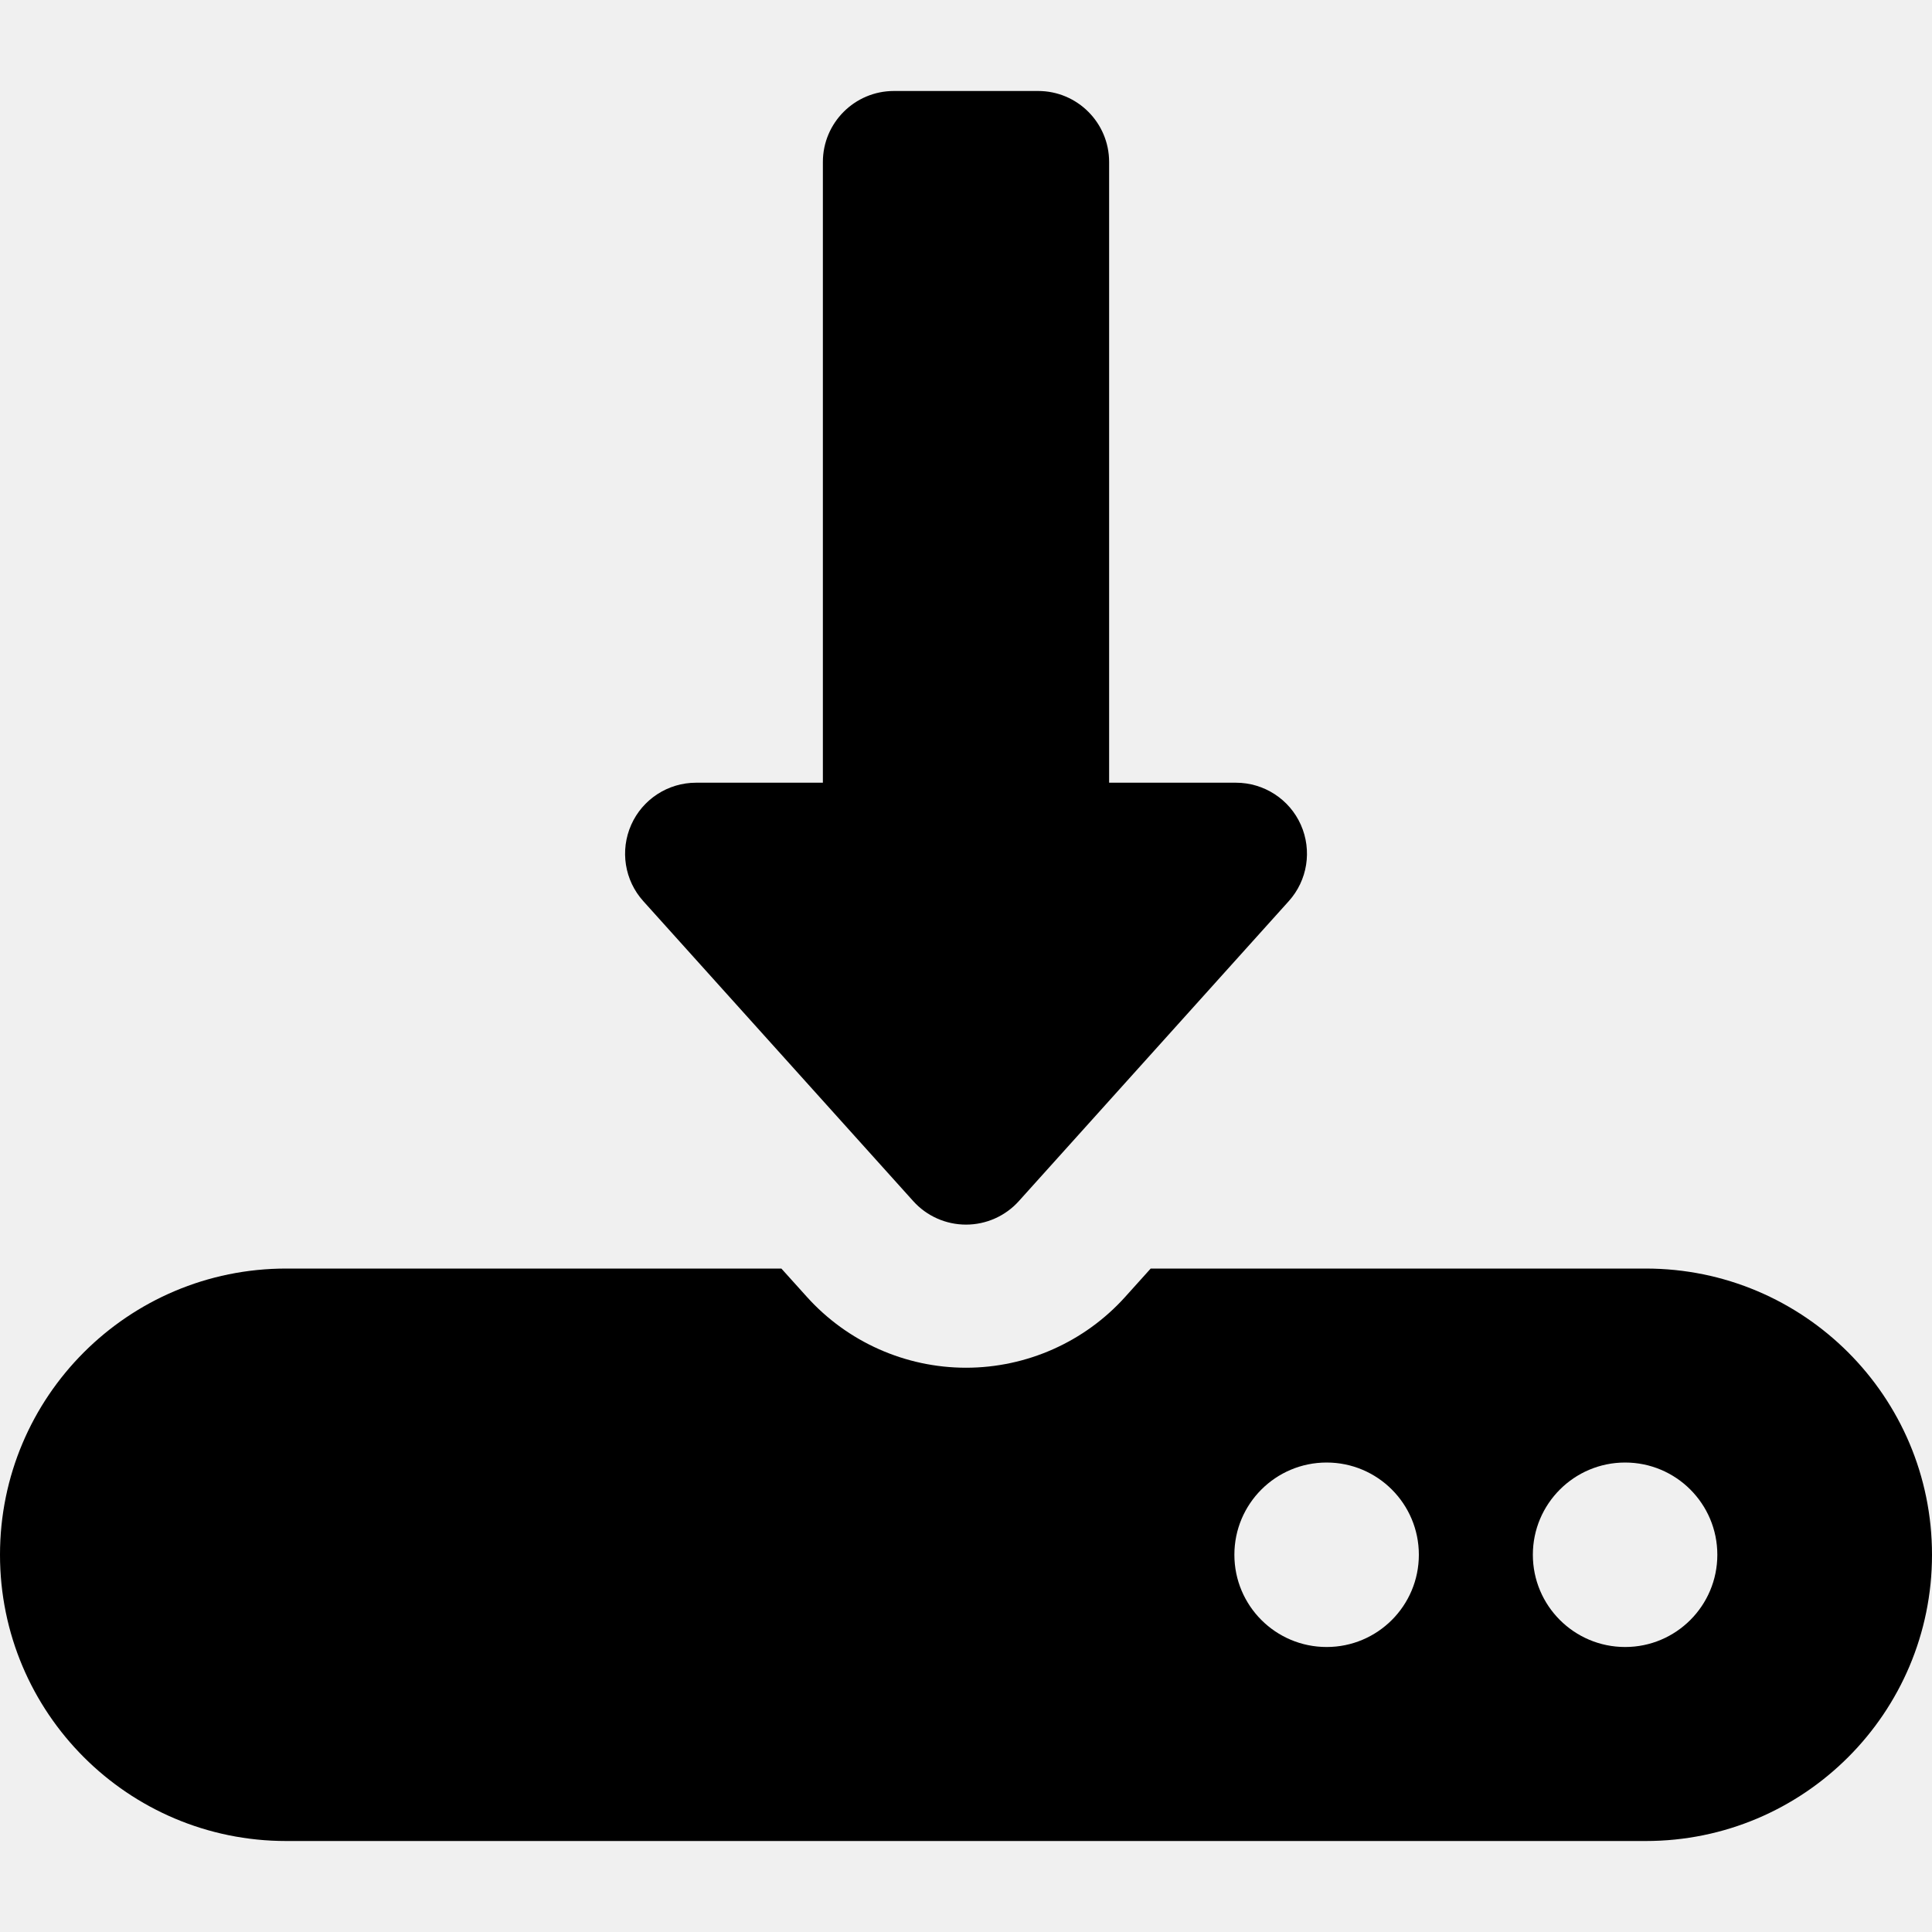
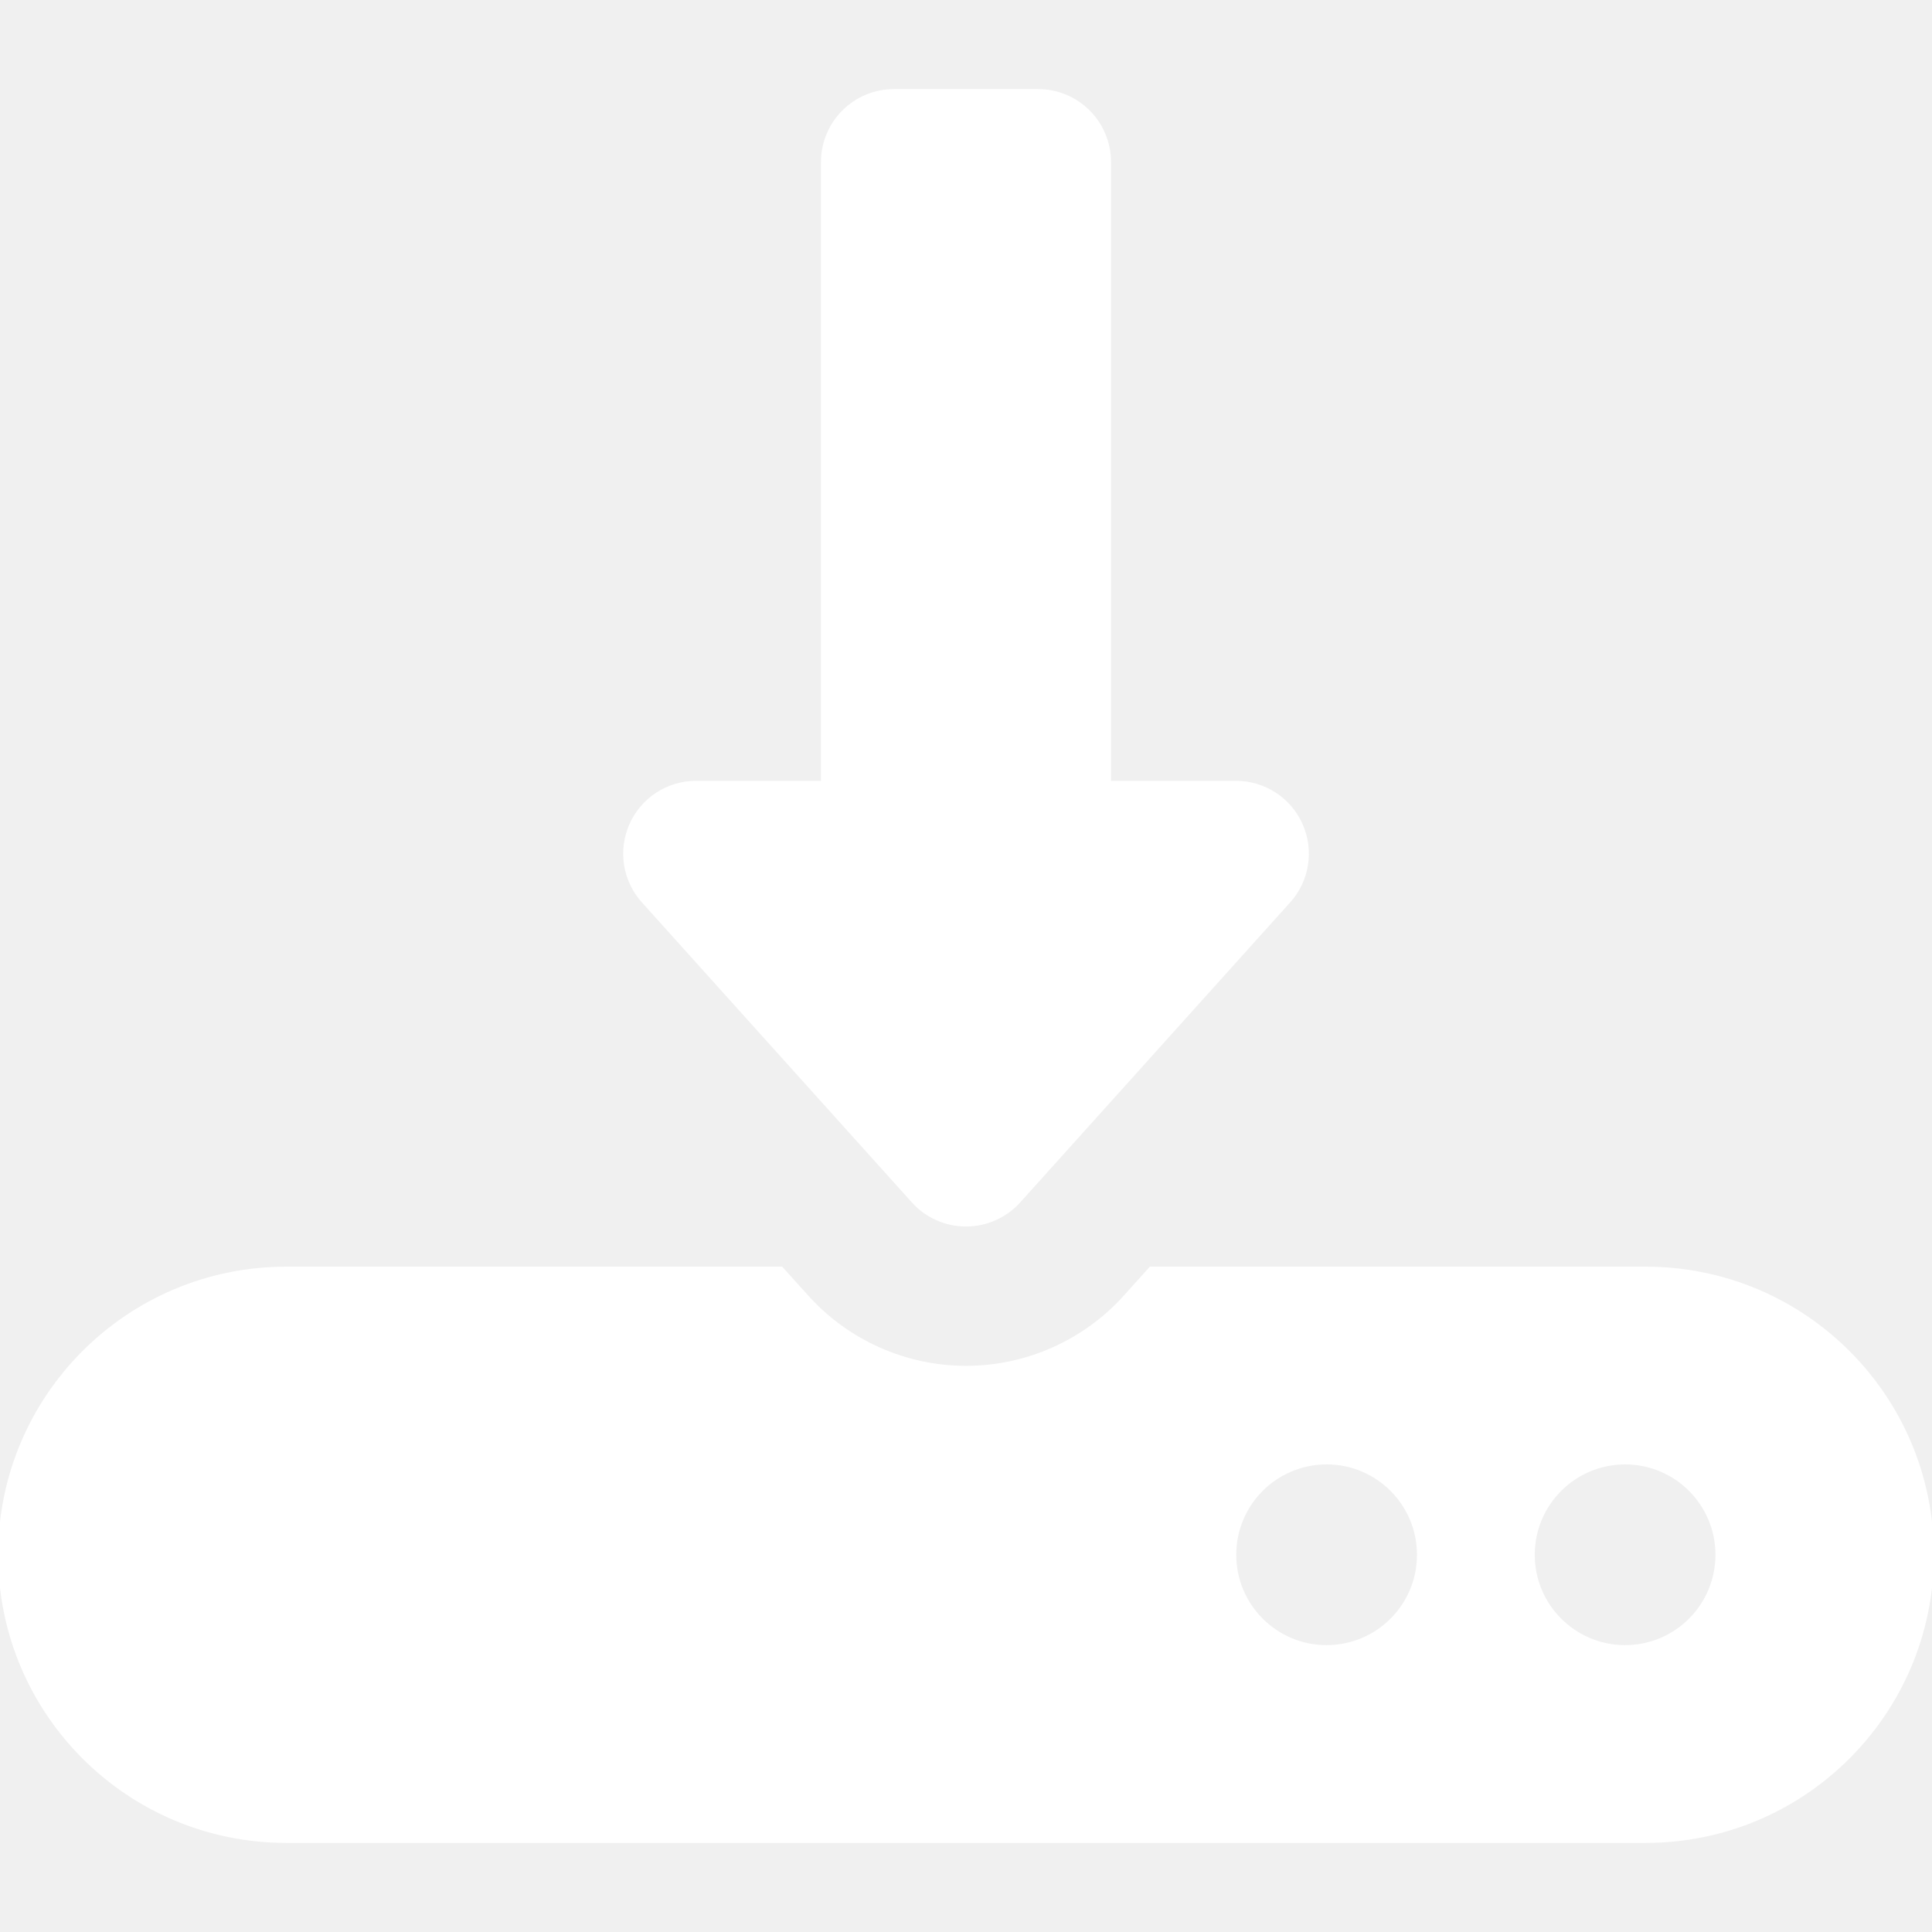
- <svg xmlns="http://www.w3.org/2000/svg" height="800px" width="800px" version="1.1" id="_x32_" viewBox="0 0 512 512" xml:space="preserve">
-   <style type="text/css">
- 	.st0{fill:#000000;}
- </style>
-   <g>
-     <path class="st0" d="M436.143,336.18H304.945l-6.758,7.508c-10.742,11.936-26.114,18.774-42.178,18.774   c-16.065,0-31.437-6.839-42.18-18.783l-6.758-7.5H75.857C33.952,336.18,0,370.141,0,412.03c0,41.896,33.952,75.857,75.857,75.857   h360.286c41.904,0,75.857-33.96,75.857-75.857C512,370.141,478.048,336.18,436.143,336.18z M351.575,436.474   c-13.516,0-24.452-10.944-24.452-24.445s10.936-24.444,24.452-24.444c13.501,0,24.436,10.944,24.436,24.444   S365.076,436.474,351.575,436.474z M430.675,436.474c-13.501,0-24.453-10.944-24.453-24.445s10.952-24.444,24.453-24.444   c13.5,0,24.436,10.944,24.436,24.444S444.175,436.474,430.675,436.474z" />
-     <path class="st0" d="M242.024,318.317c3.564,3.96,8.646,6.218,13.985,6.218c5.322,0,10.42-2.259,13.984-6.218l71.534-79.494   c4.985-5.517,6.226-13.452,3.21-20.243c-3.016-6.783-9.775-11.154-17.194-11.154h-33.614V42.929   c0-10.387-8.42-18.816-18.808-18.816h-38.227c-10.387,0-18.823,8.428-18.823,18.816v164.497h-33.614   c-7.419,0-14.161,4.371-17.178,11.154c-3.016,6.791-1.774,14.726,3.21,20.243L242.024,318.317z" />
+ <svg xmlns="http://www.w3.org/2000/svg" height="65px" width="65px" version="1.1" id="_x32_" viewBox="0 0 512 512" xml:space="preserve" fill="#ffffff" stroke="#ffffff">
+   <g id="SVGRepo_bgCarrier" stroke-width="0" />
+   <g id="SVGRepo_tracerCarrier" stroke-linecap="round" stroke-linejoin="round" />
+   <g id="SVGRepo_iconCarrier">
+     <style type="text/css"> .st0{fill:#ffffff;} </style>
+     <g>
+       <path class="st0" d="M436.143,336.18H304.945l-6.758,7.508c-10.742,11.936-26.114,18.774-42.178,18.774 c-16.065,0-31.437-6.839-42.18-18.783l-6.758-7.5H75.857C33.952,336.18,0,370.141,0,412.03c0,41.896,33.952,75.857,75.857,75.857 h360.286c41.904,0,75.857-33.96,75.857-75.857C512,370.141,478.048,336.18,436.143,336.18z M351.575,436.474 c-13.516,0-24.452-10.944-24.452-24.445s10.936-24.444,24.452-24.444c13.501,0,24.436,10.944,24.436,24.444 S365.076,436.474,351.575,436.474z M430.675,436.474c-13.501,0-24.453-10.944-24.453-24.445s10.952-24.444,24.453-24.444 c13.5,0,24.436,10.944,24.436,24.444S444.175,436.474,430.675,436.474z" />
+       <path class="st0" d="M242.024,318.317c3.564,3.96,8.646,6.218,13.985,6.218c5.322,0,10.42-2.259,13.984-6.218l71.534-79.494 c4.985-5.517,6.226-13.452,3.21-20.243c-3.016-6.783-9.775-11.154-17.194-11.154h-33.614V42.929 c0-10.387-8.42-18.816-18.808-18.816h-38.227c-10.387,0-18.823,8.428-18.823,18.816v164.497h-33.614 c-7.419,0-14.161,4.371-17.178,11.154c-3.016,6.791-1.774,14.726,3.21,20.243L242.024,318.317z" />
+     </g>
  </g>
</svg>
